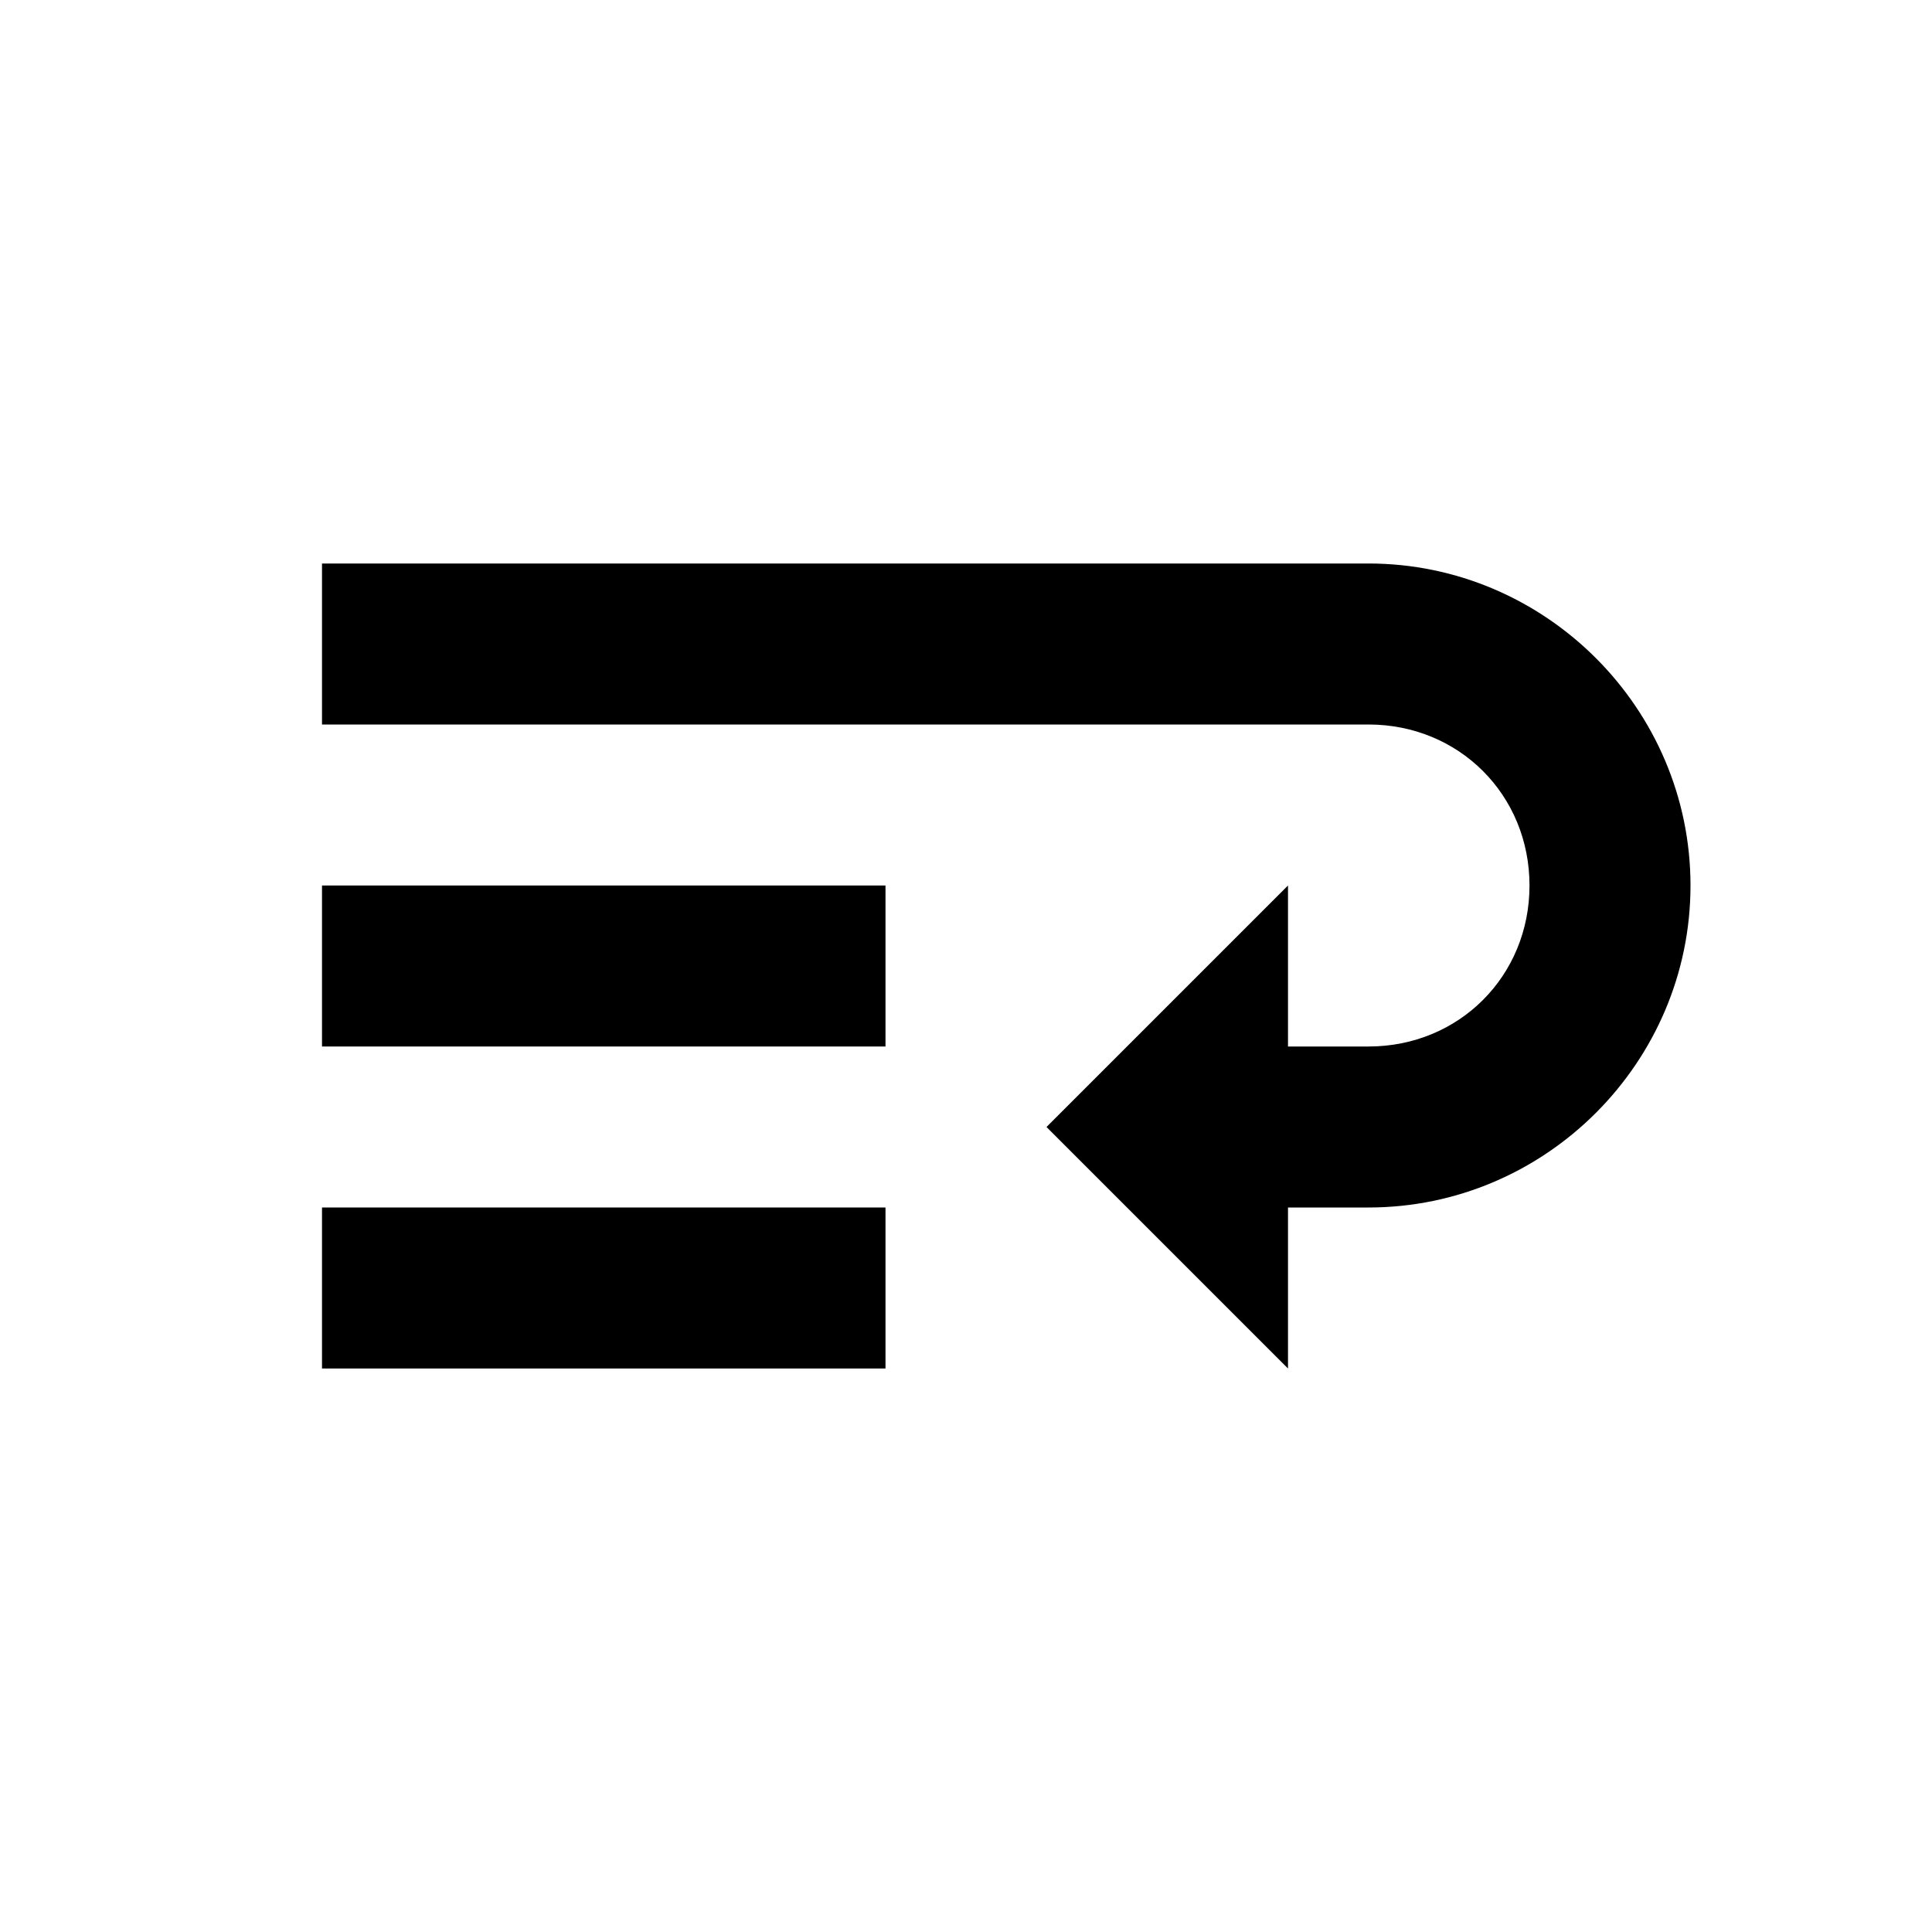
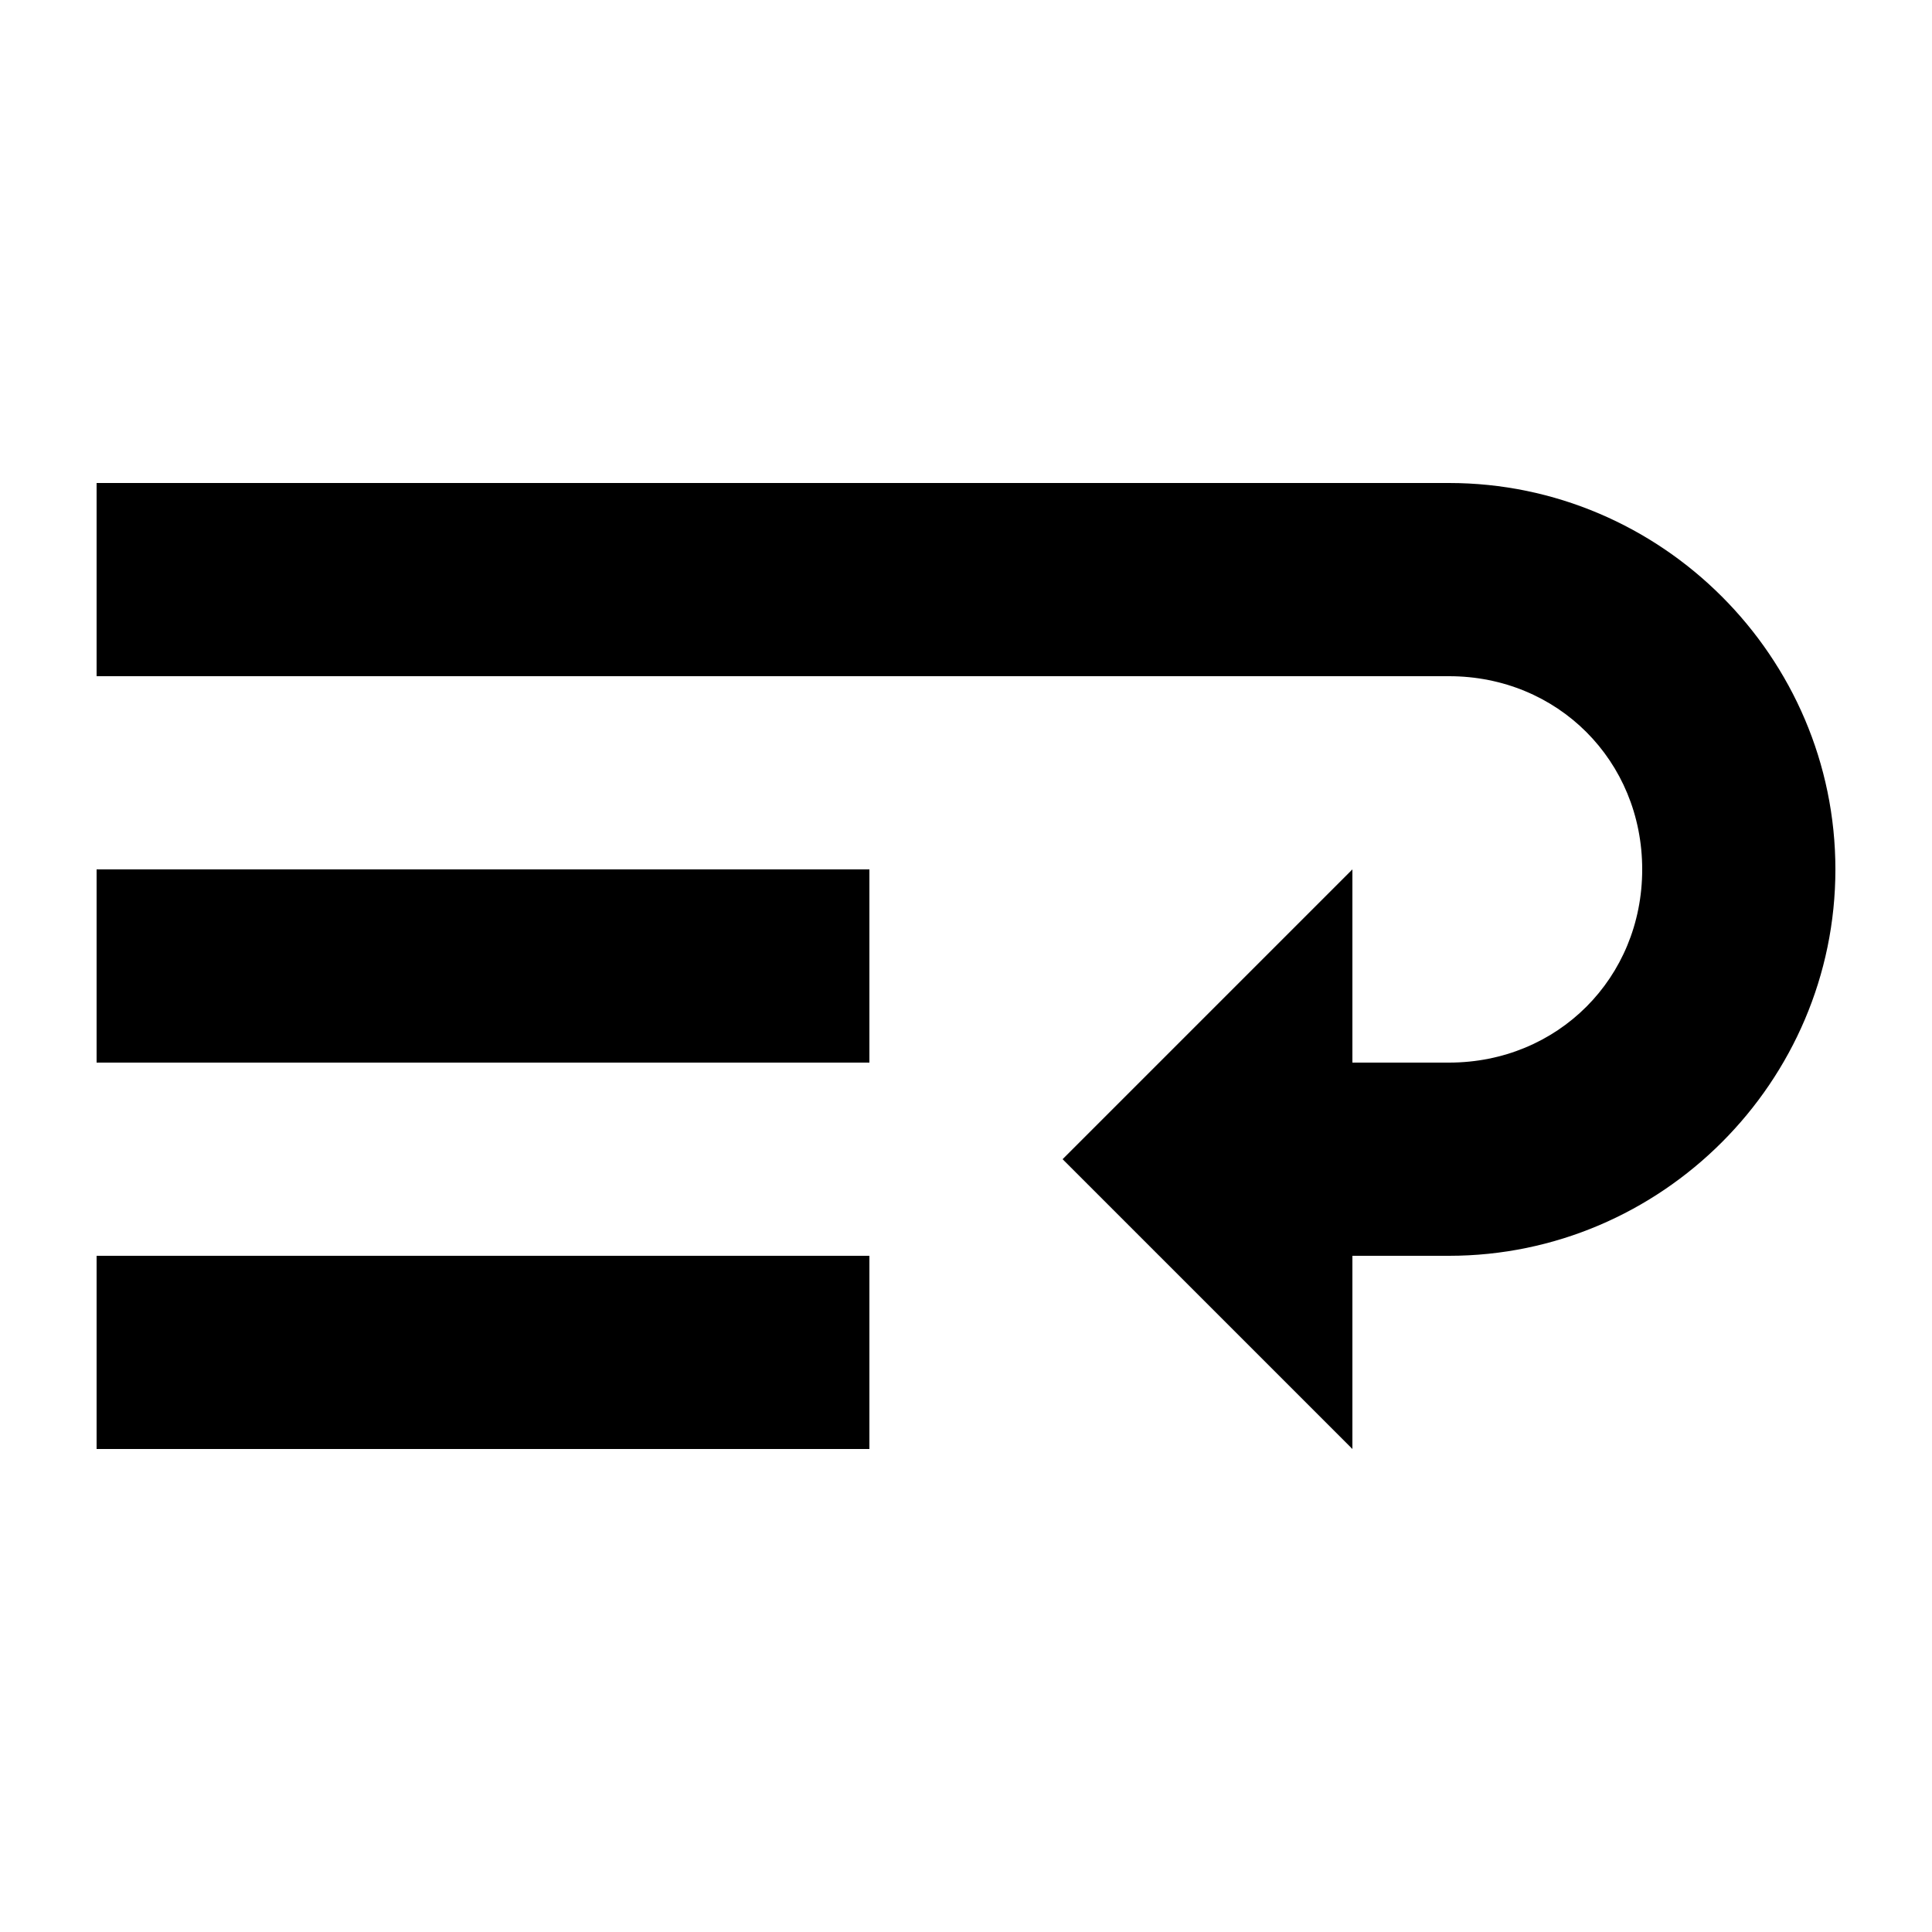
- <svg xmlns="http://www.w3.org/2000/svg" width="24" height="24" viewBox="0 0 24 24">
-   <g id="wrapping">
-     <path d="m 4,7 0,2 13,0 c 1.125,0 2,0.875 2,2 0,1.125 -0.875,2 -2,2 l -1,0 0,-2 -3,3 3,3 0,-2 1,0 c 2.199,0 4,-1.801 4,-4 0,-2.199 -1.801,-4 -4,-4 z" />
-     <path d="m 4,15 7,0 0,2 -7,0 z" />
-     <path d="m 4,11 7,0 0,2 -7,0 z" />
-   </g>
+ <svg xmlns="http://www.w3.org/2000/svg" width="20" height="20" viewBox="0 0 20 20">
+   <path d="m 1,5 v 2 h 14 c 1.125,0 2,0.875 2,2 0,1.125 -0.875,2 -2,2 H 14 V 9 l -3,3 3,3 v -2 h 1 c 2.199,0 4,-1.801 4,-4 0,-2.199 -1.801,-4 -4,-4 z" />
+   <path d="m 1,13 h 8 v 2 H 1 Z" />
+   <path d="m 1,9 h 8 v 2 H 1 Z" />
</svg>
